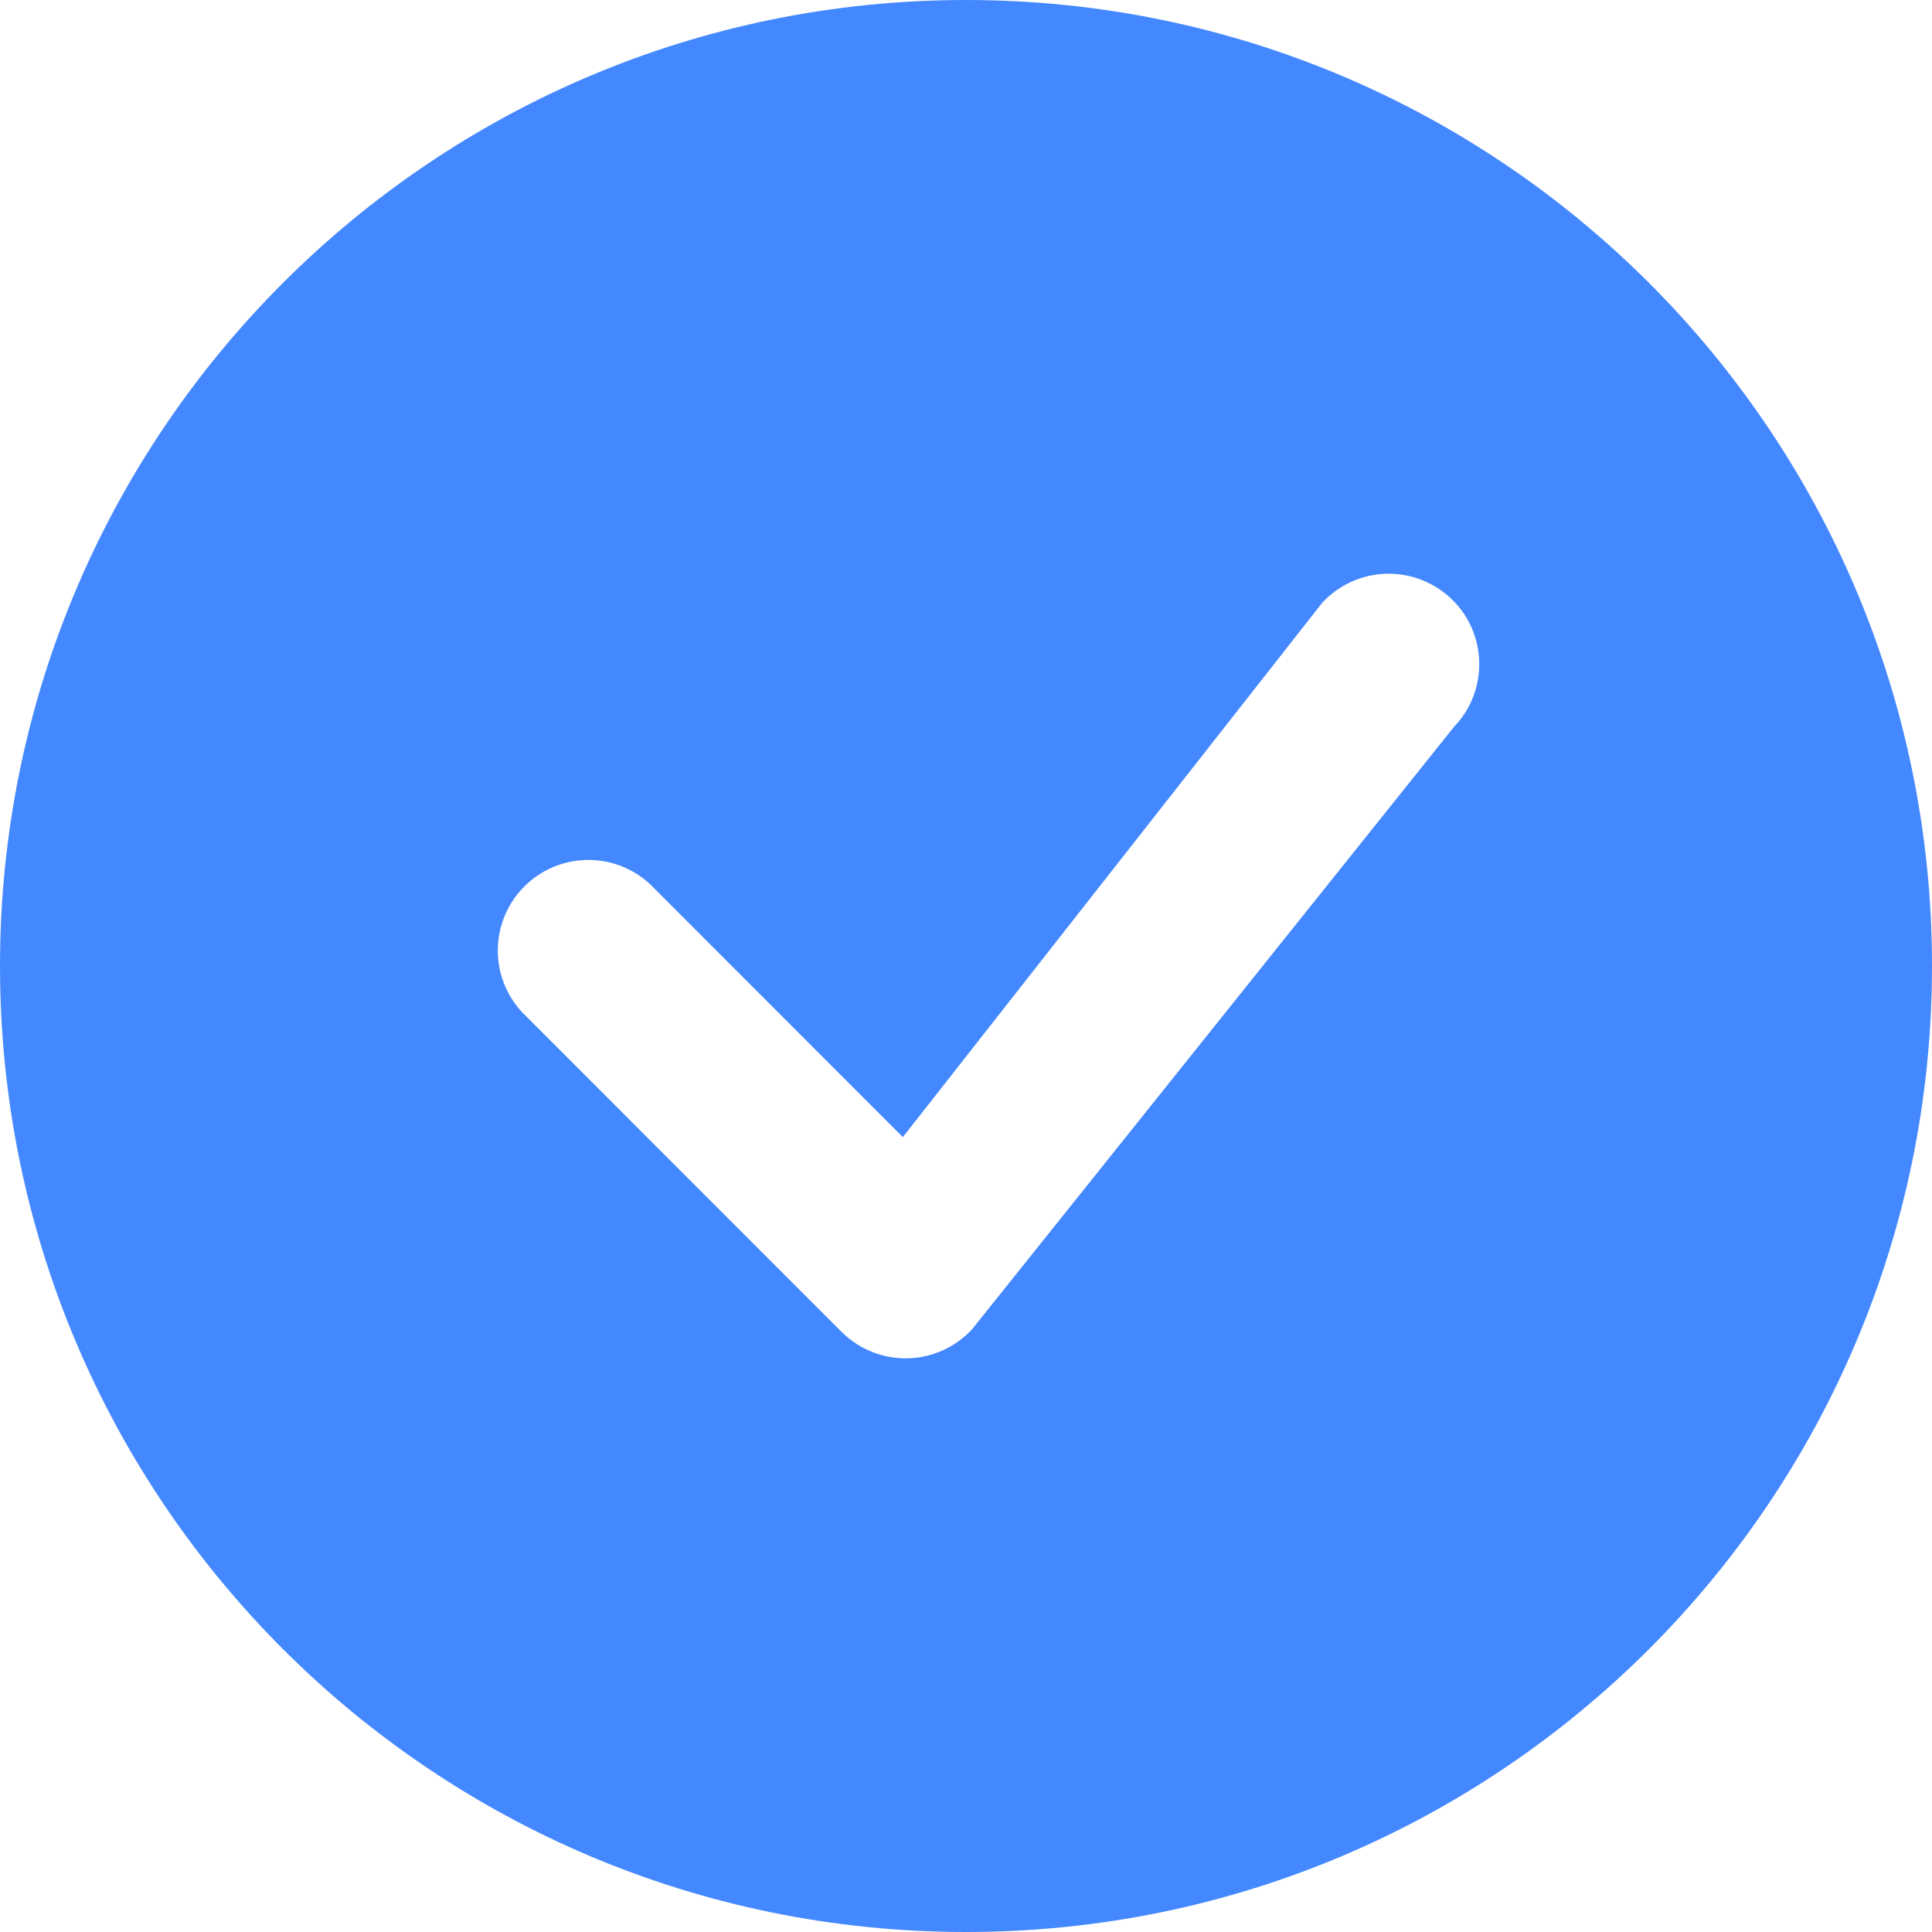
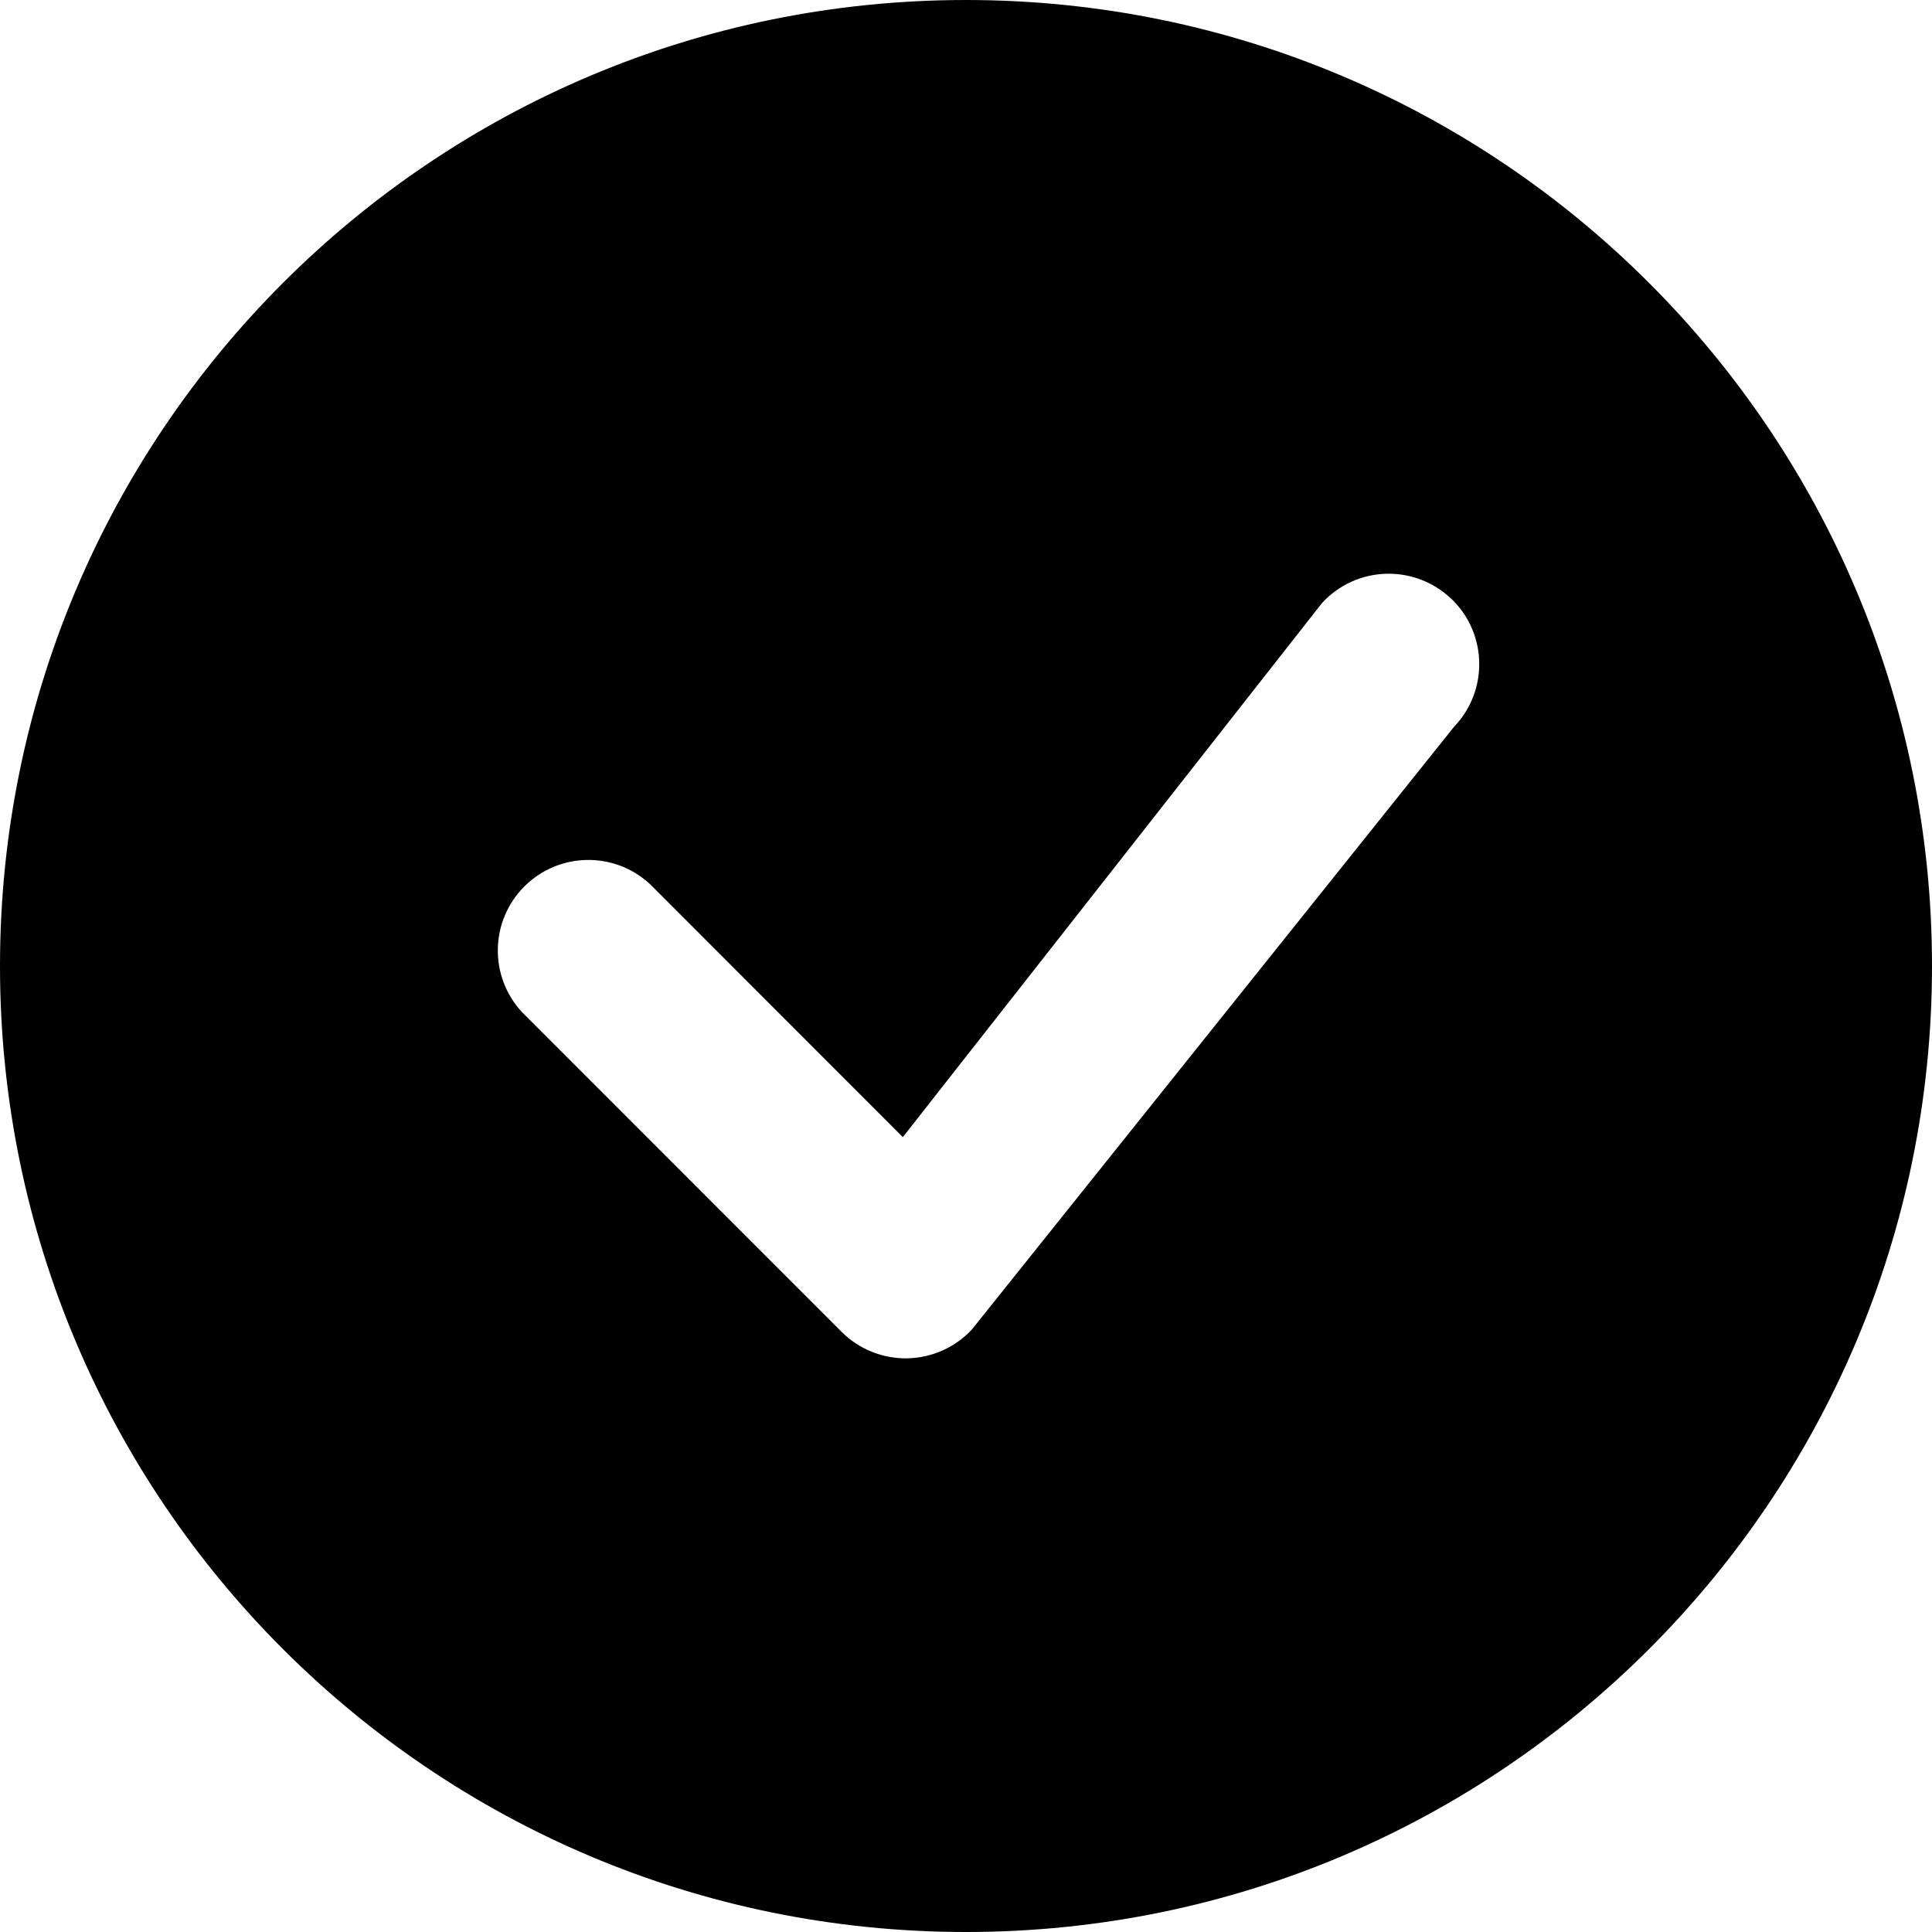
- <svg xmlns="http://www.w3.org/2000/svg" fill="#48ff" viewBox="0 0 16 16">
+ <svg xmlns="http://www.w3.org/2000/svg" fill="currentColor" viewBox="0 0 16 16">
  <path d="M16 8A8 8 0 1 1 0 8a8 8 0 0 1 16 0zm-3.97-3.03a.75.75 0 0 0-1.08.022L7.477 9.417 5.384 7.323a.75.75 0 0 0-1.06 1.06L6.97 11.03a.75.75 0 0 0 1.079-.02l3.992-4.99a.75.75 0 0 0-.01-1.05z" />
</svg>
